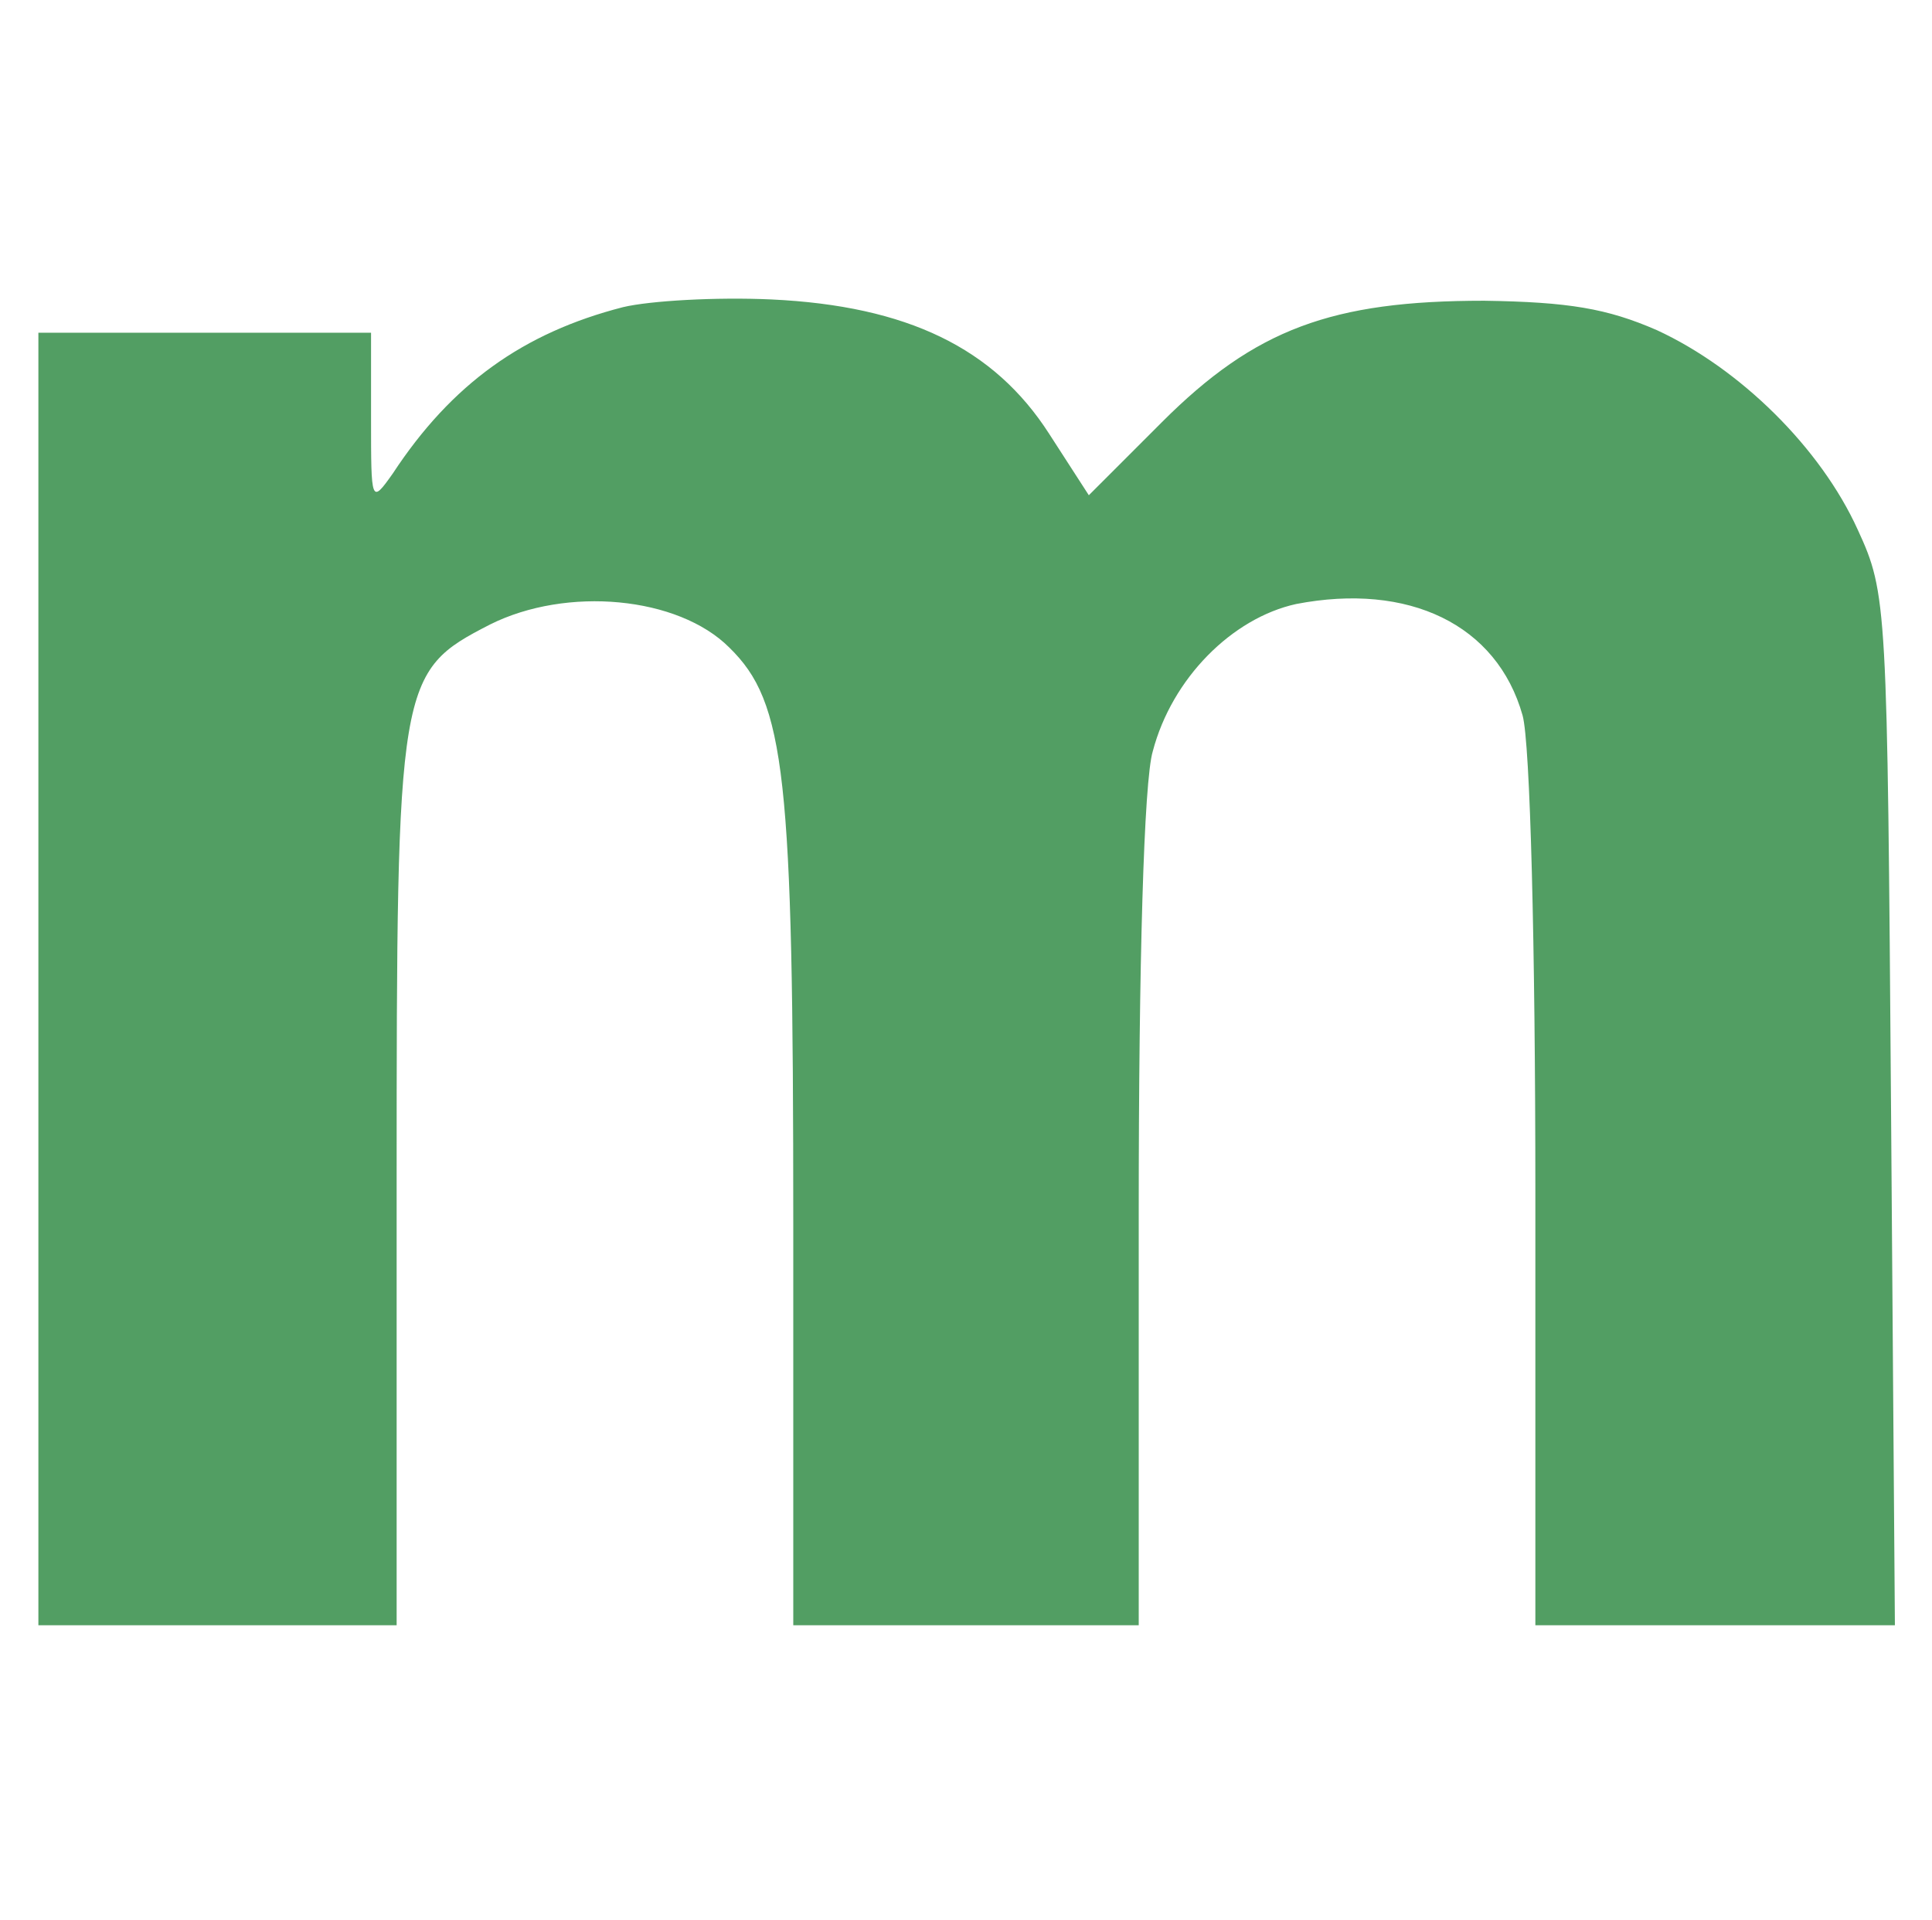
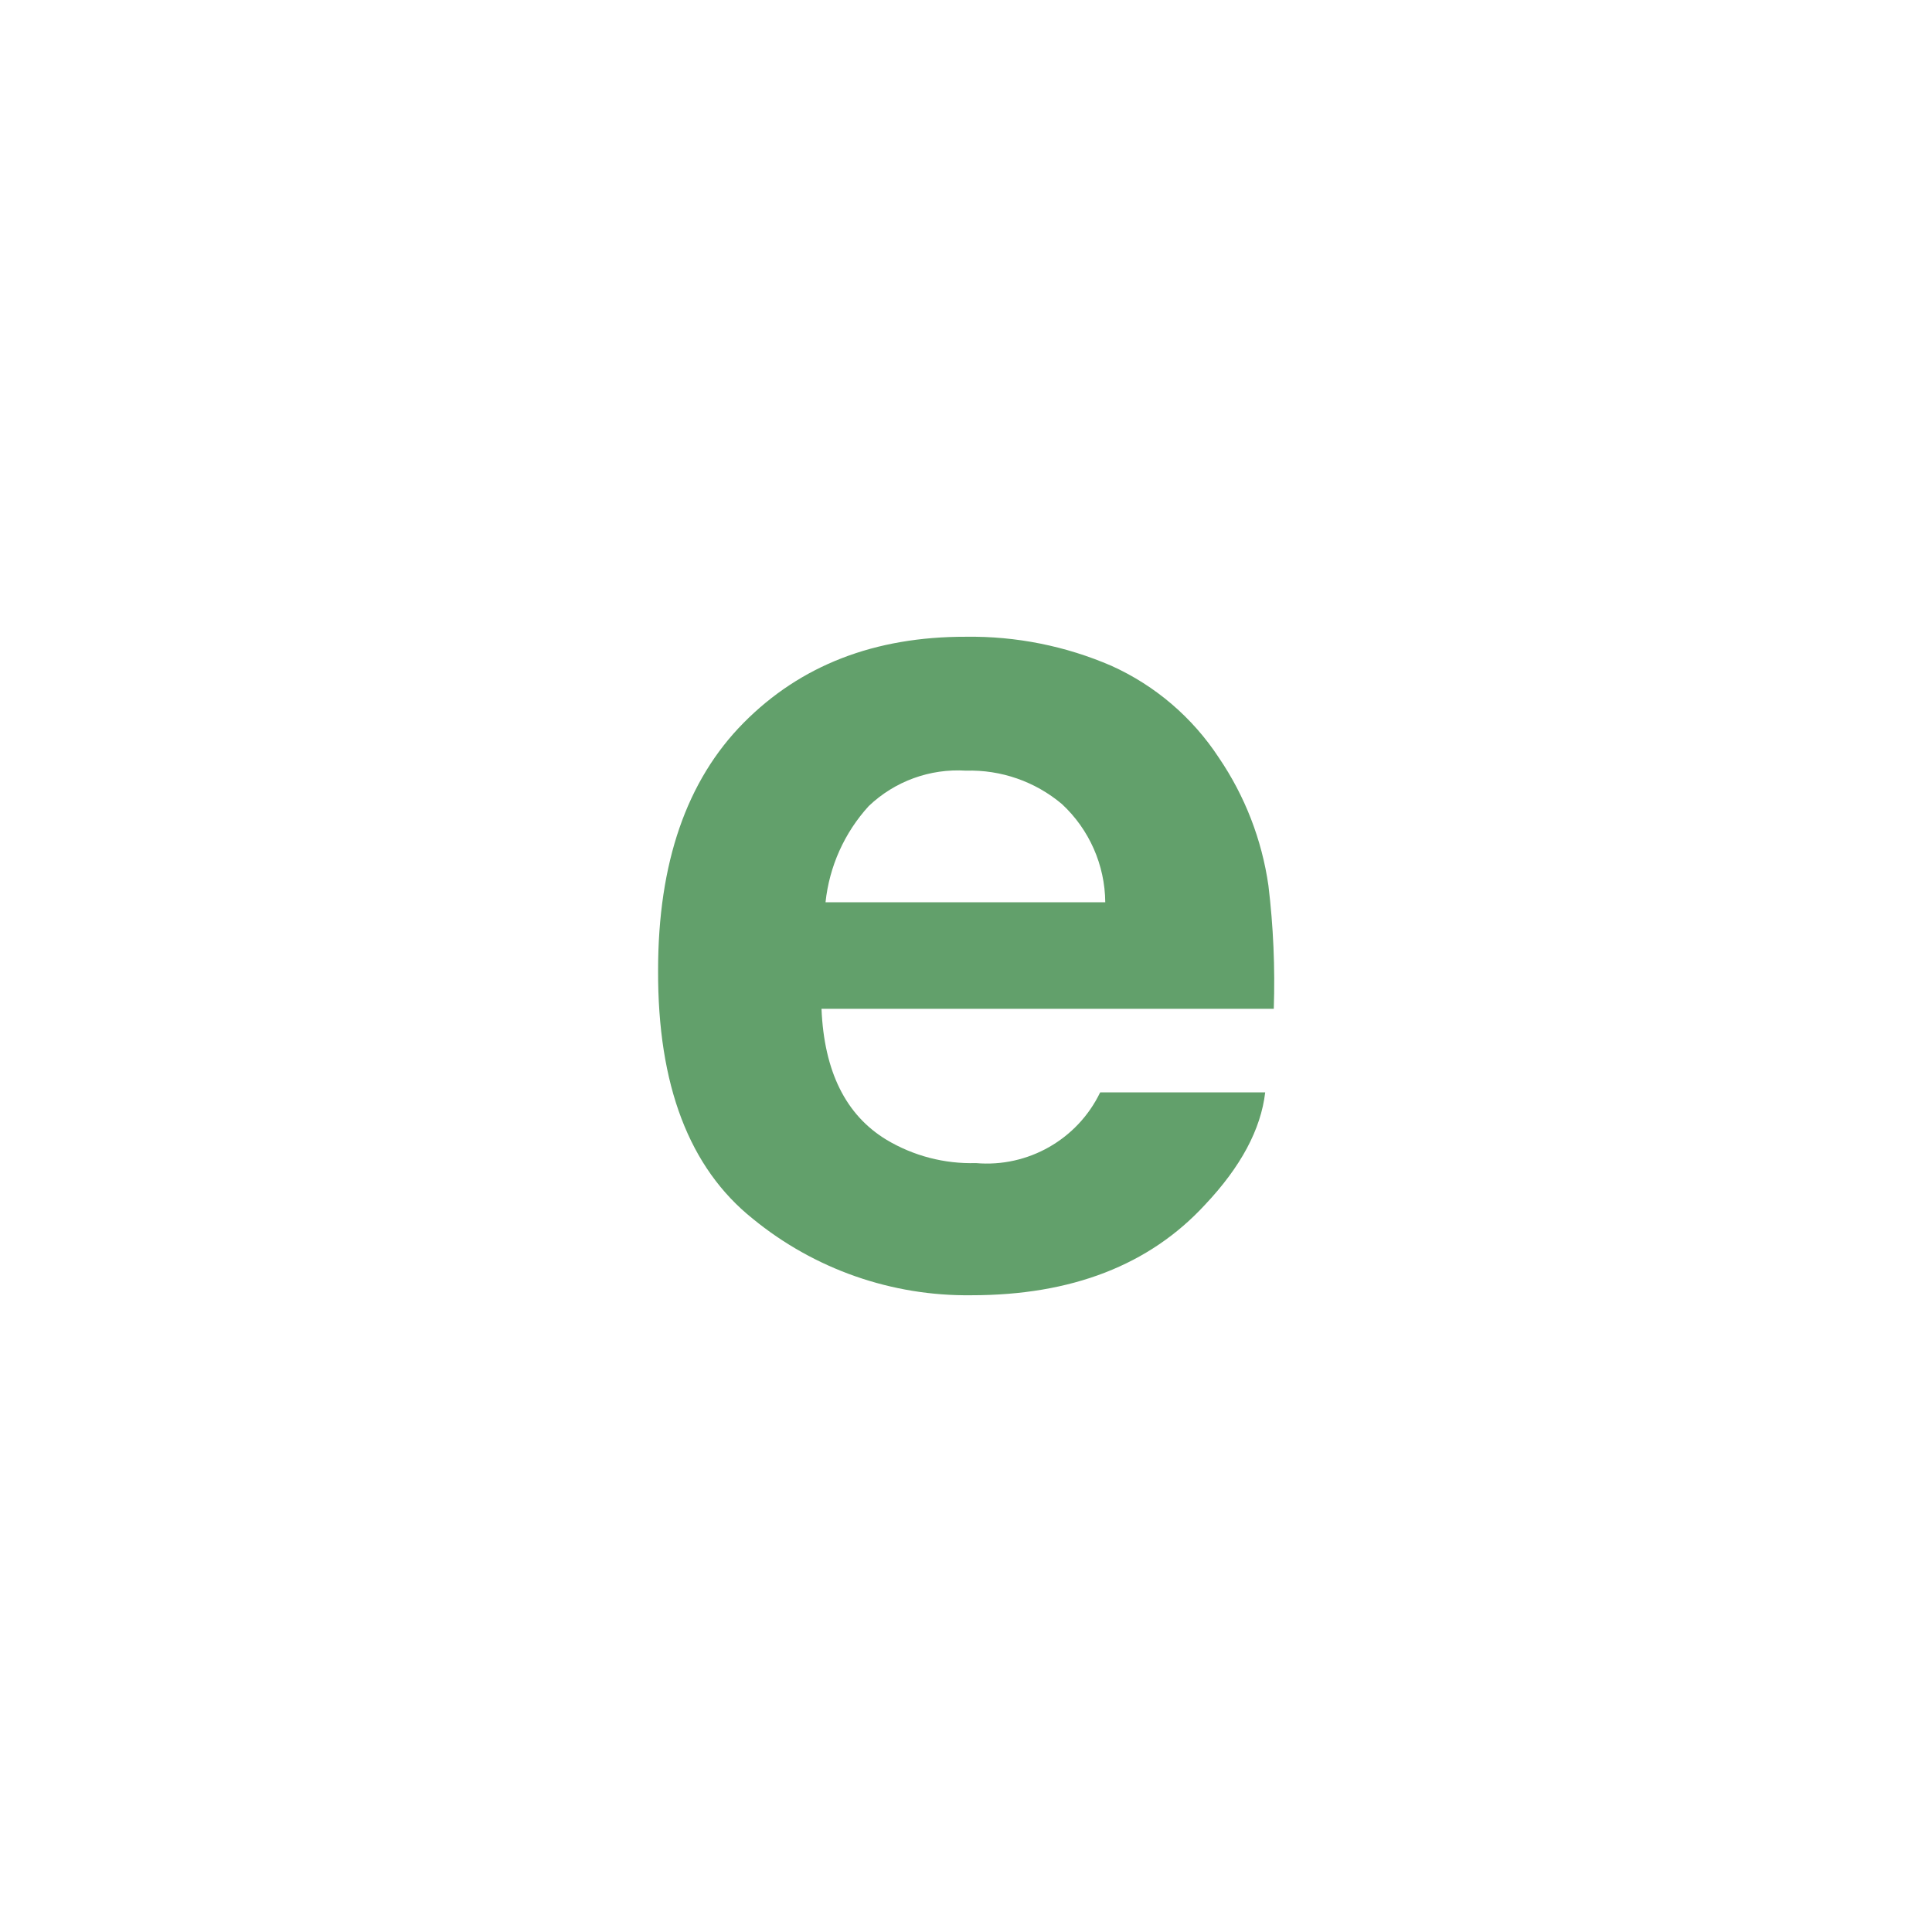
- <svg xmlns="http://www.w3.org/2000/svg" version="1.0" width="151pt" height="150pt" viewBox="0 0 151 150" preserveAspectRatio="xMidYMid meet">
-   <g transform="translate(0,150) scale(0.1,-0.1)" fill="#529E63" stroke="none">
-     <path d="M487 1260 c-78 -20 -134 -60 -180 -130 -17 -24 -17 -23 -17 43 l0 67 -130 0 -130 0 0 -505 0 -505 140 0 140 0 0 346 c0 393 1 399 73 436 60 30 147 22 187 -18 44 -43 50 -99 50 -450 l0 -314 135 0 135 0 0 323 c0 194 4 337 11 360 15 57 62 104 112 115 88 17 157 -16 177 -87 6 -21 10 -181 10 -373 l0 -338 141 0 140 0 -3 402 c-3 396 -3 404 -26 454 -29 64 -92 126 -157 156 -39 17 -69 22 -135 23 -119 0 -179 -22 -252 -95 l-57 -57 -31 48 c-43 67 -111 100 -217 105 -43 2 -95 -1 -116 -6z" />
-   </g>
+ <svg xmlns="http://www.w3.org/2000/svg" id="Camada_1" data-name="Camada 1" viewBox="0 0 144 144">
+   <defs>
+     <style>.cls-1{fill:#62a06b;}</style>
+   </defs>
+   <path class="cls-1" d="M82.85,49.63a18.83,18.83,0,0,1,8,6.85A22.62,22.62,0,0,1,94.54,66a59.88,59.88,0,0,1,.4,9.19H61.23q.29,7,4.84,9.76a12.29,12.29,0,0,0,6.67,1.74A9.38,9.38,0,0,0,82,81.42H94.3q-.48,4.13-4.48,8.37-6.22,6.75-17.41,6.75a25.21,25.21,0,0,1-16.3-5.7Q49,85.16,49.05,72.32q0-12,6.37-18.44T72,47.46A26.39,26.39,0,0,1,82.85,49.63ZM64.75,60.08a12.6,12.6,0,0,0-3.22,7.17H82.38a10.11,10.11,0,0,0-3.23-7.32A10.61,10.61,0,0,0,72,57.44,9.62,9.62,0,0,0,64.75,60.08Z" />
</svg>
